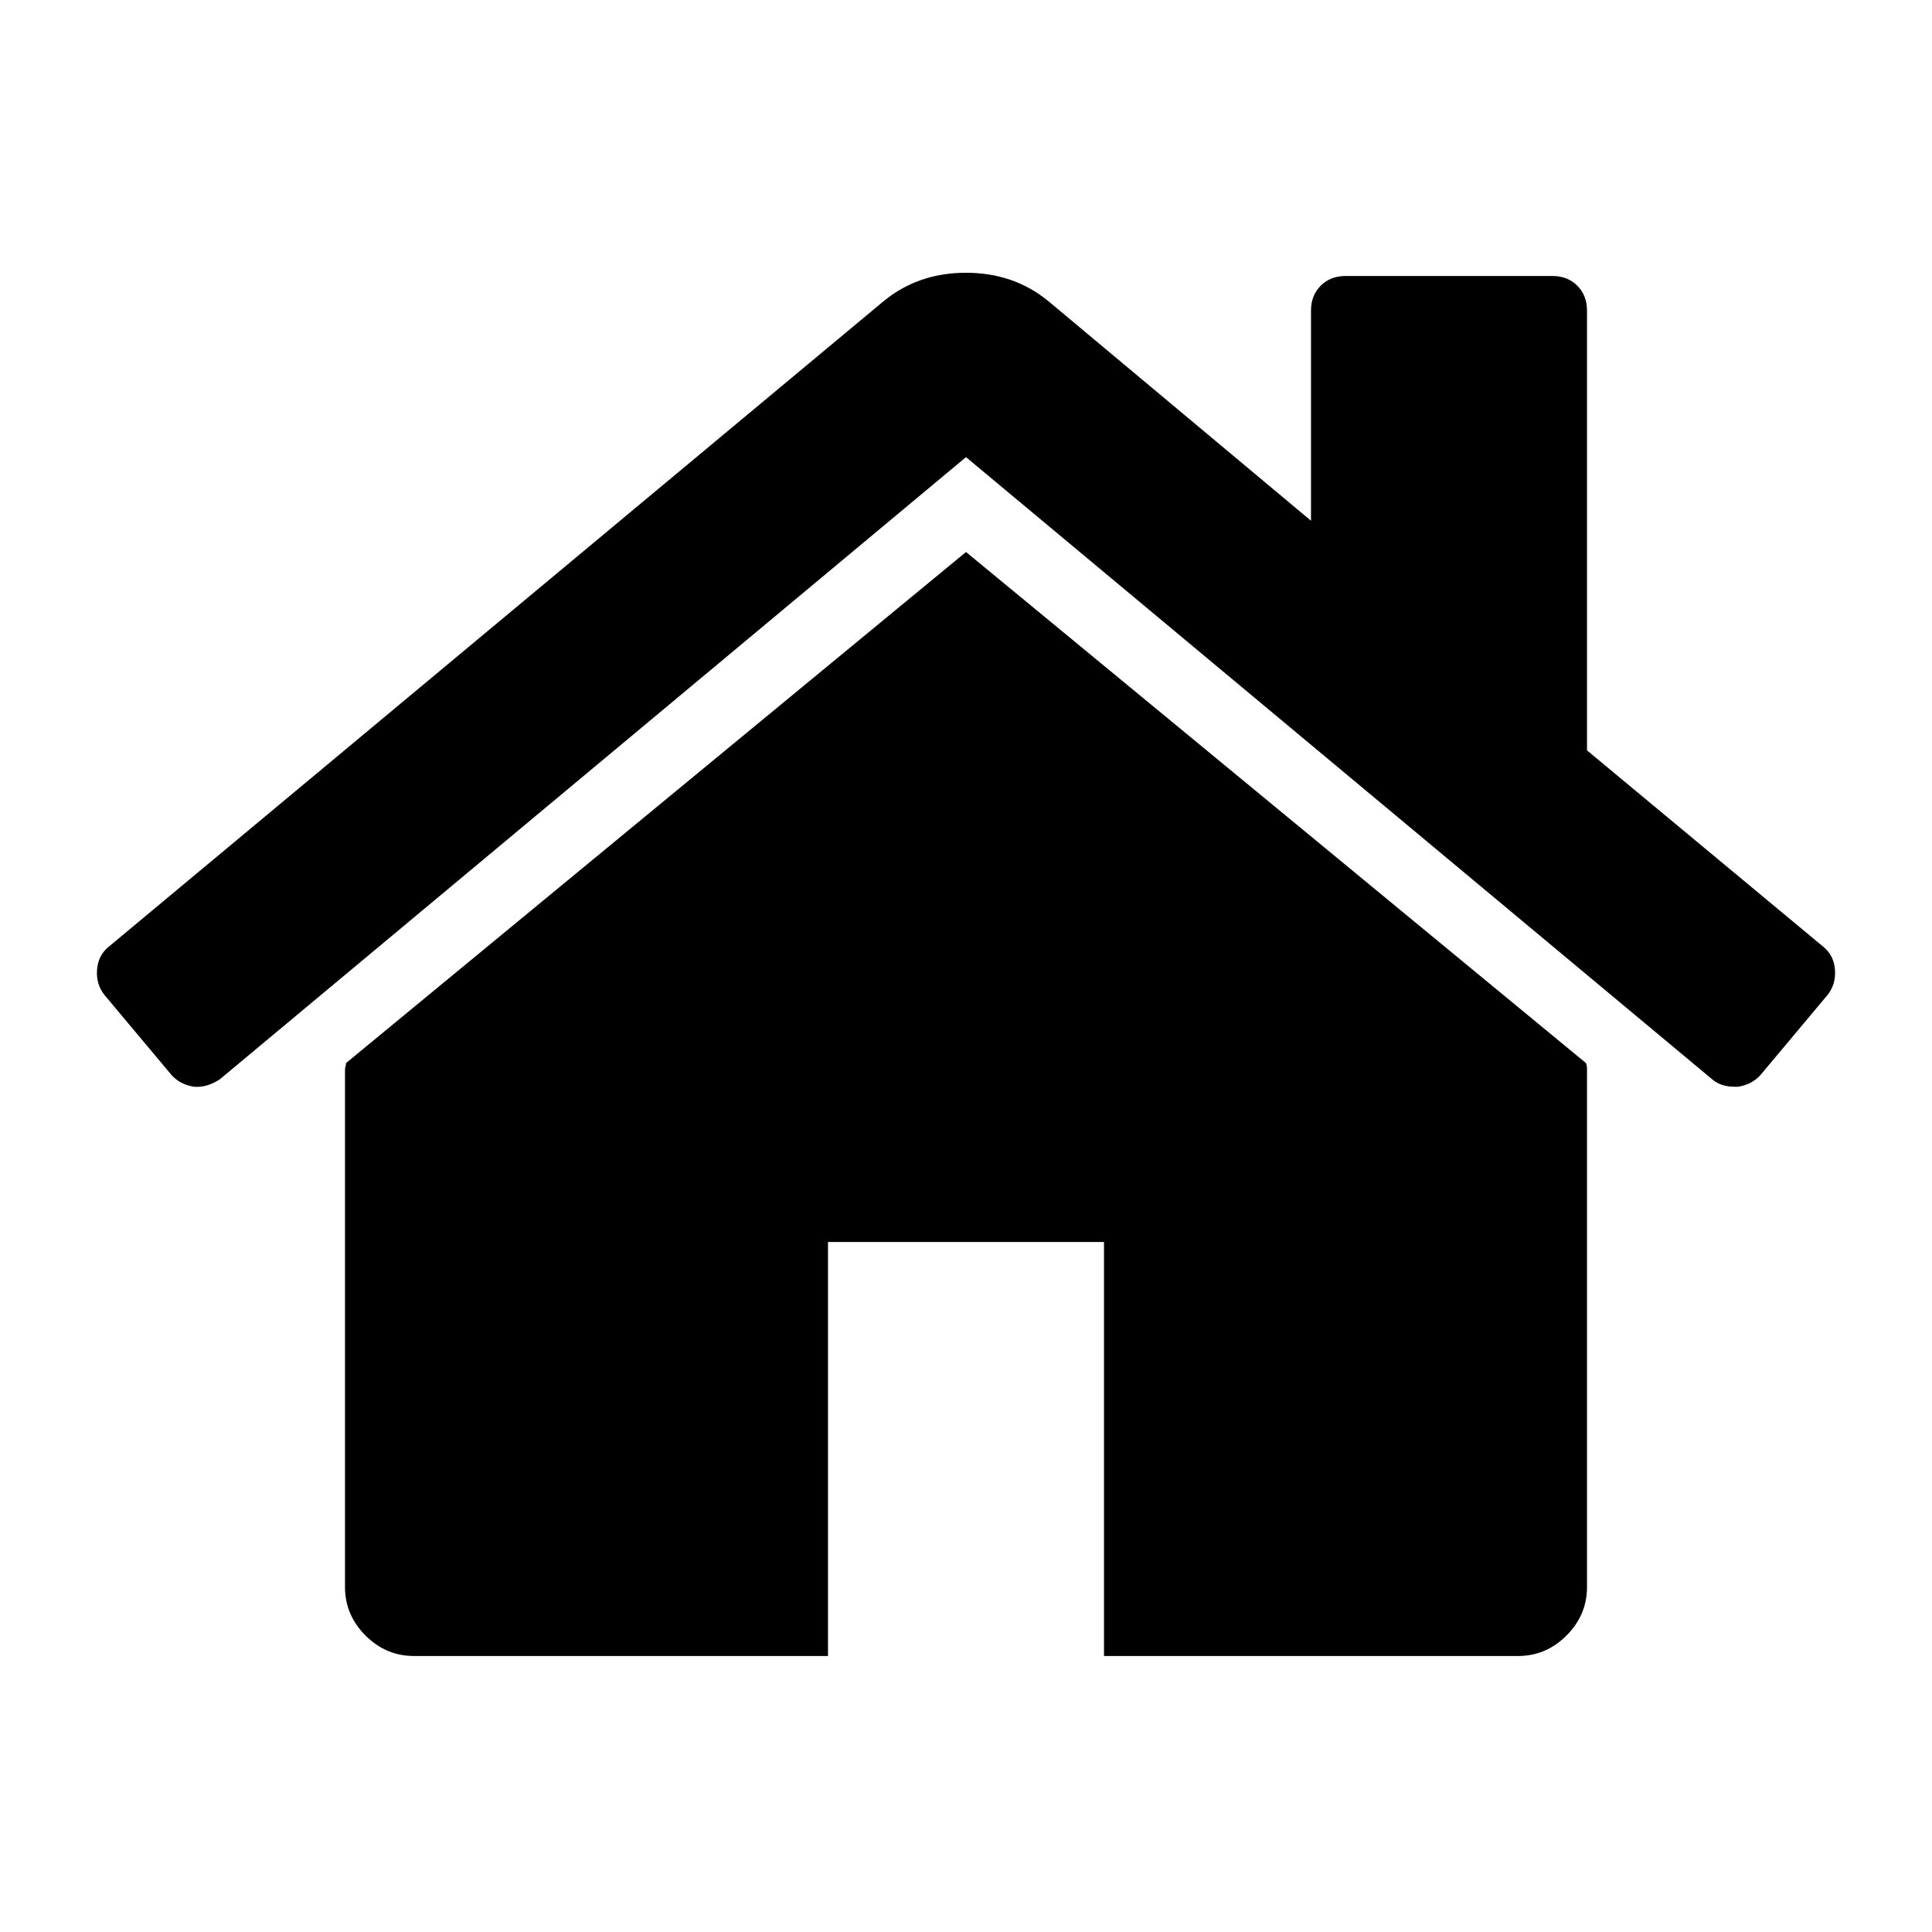
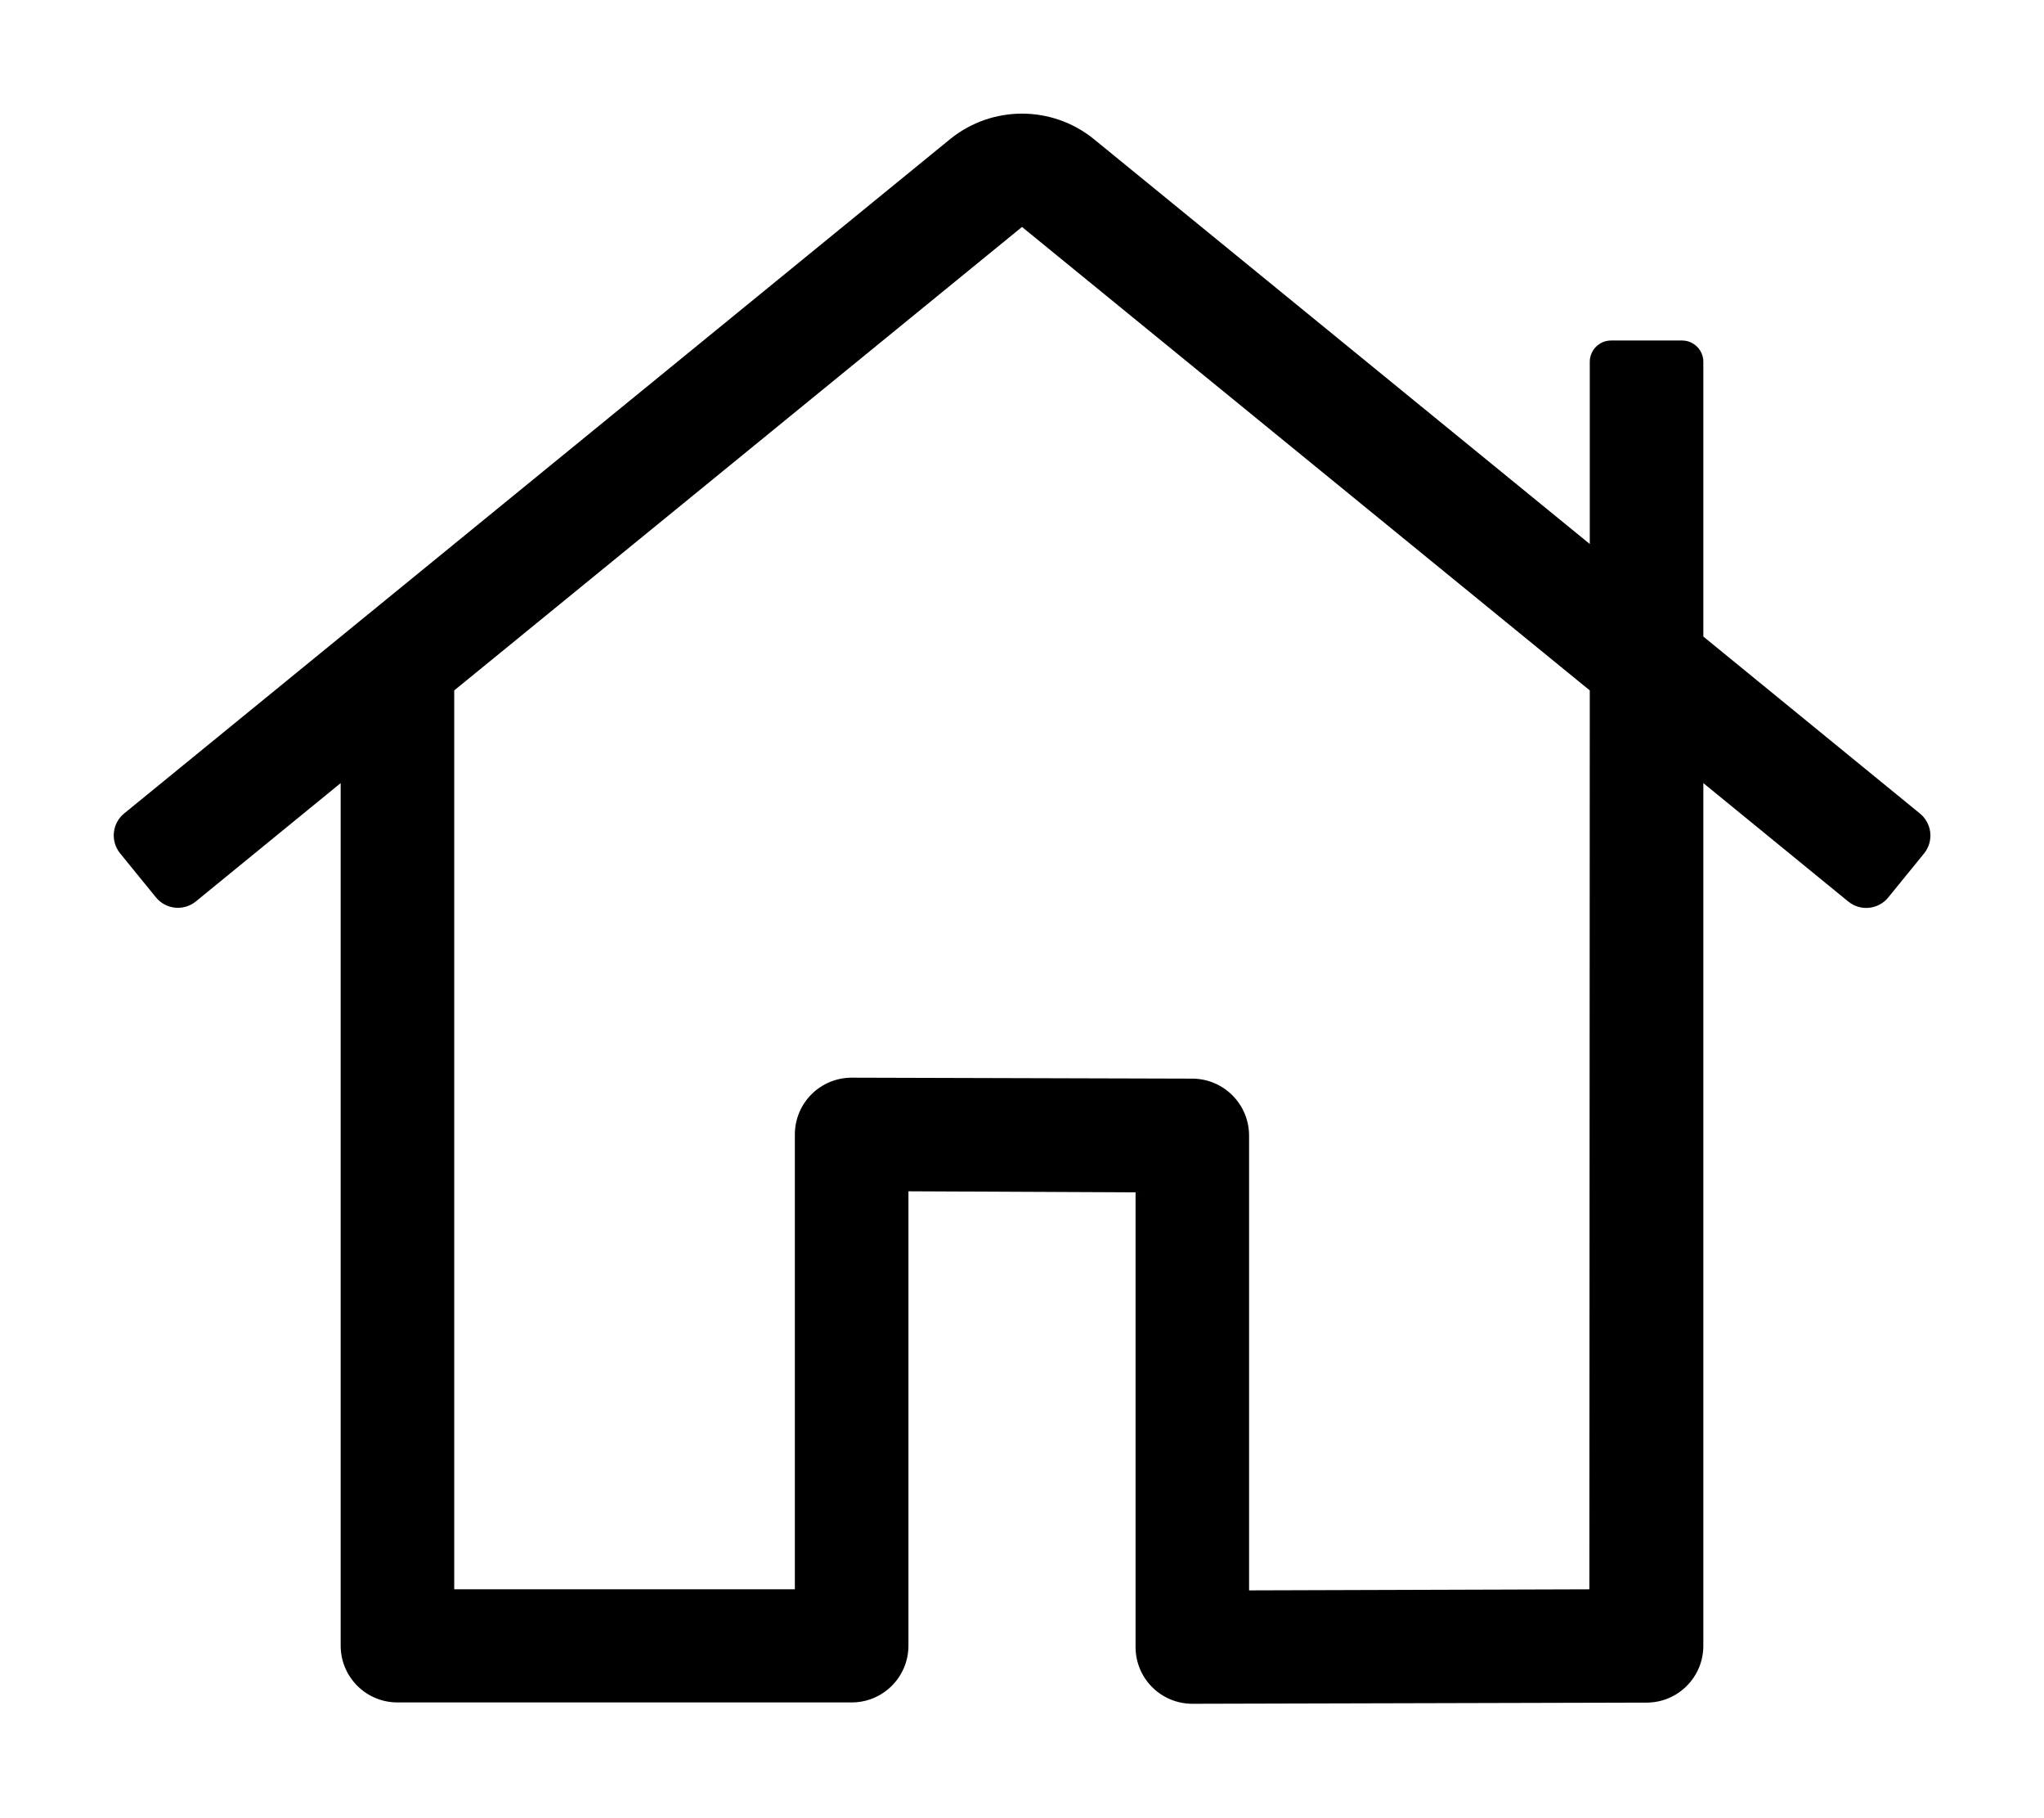
- <svg xmlns="http://www.w3.org/2000/svg" width="1792" height="1792" viewBox="0 0 1792 1792">
-   <path d="M1472 992v480q0 26-19 45t-45 19h-384v-384h-256v384h-384q-26 0-45-19t-19-45v-480q0-1 .5-3t.5-3l575-474 575 474q1 2 1 6zm223-69l-62 74q-8 9-21 11h-3q-13 0-21-7l-692-577-692 577q-12 8-24 7-13-2-21-11l-62-74q-8-10-7-23.5t11-21.5l719-599q32-26 76-26t76 26l244 204v-195q0-14 9-23t23-9h192q14 0 23 9t9 23v408l219 182q10 8 11 21.5t-7 23.5z" />
+ <svg xmlns="http://www.w3.org/2000/svg" viewBox="0 0 576 512">
+   <path d="M541 229.16l-61-49.83v-77.4a6 6 0 0 0-6-6h-20a6 6 0 0 0-6 6v51.33L308.19 39.14a32.16 32.16 0 0 0-40.38 0L35 229.16a8 8 0 0 0-1.16 11.24l10.1 12.41a8 8 0 0 0 11.2 1.19L96 220.62v243a16 16 0 0 0 16 16h128a16 16 0 0 0 16-16v-128l64 .3V464a16 16 0 0 0 16 16l128-.33a16 16 0 0 0 16-16V220.62L520.86 254a8 8 0 0 0 11.25-1.16l10.1-12.41a8 8 0 0 0-1.21-11.27zm-93.11 218.59h.1l-96 .3V319.88a16.05 16.05 0 0 0-15.95-16l-96-.27a16 16 0 0 0-16.05 16v128.14H128V194.51L288 63.94l160 130.57z" />
</svg>
